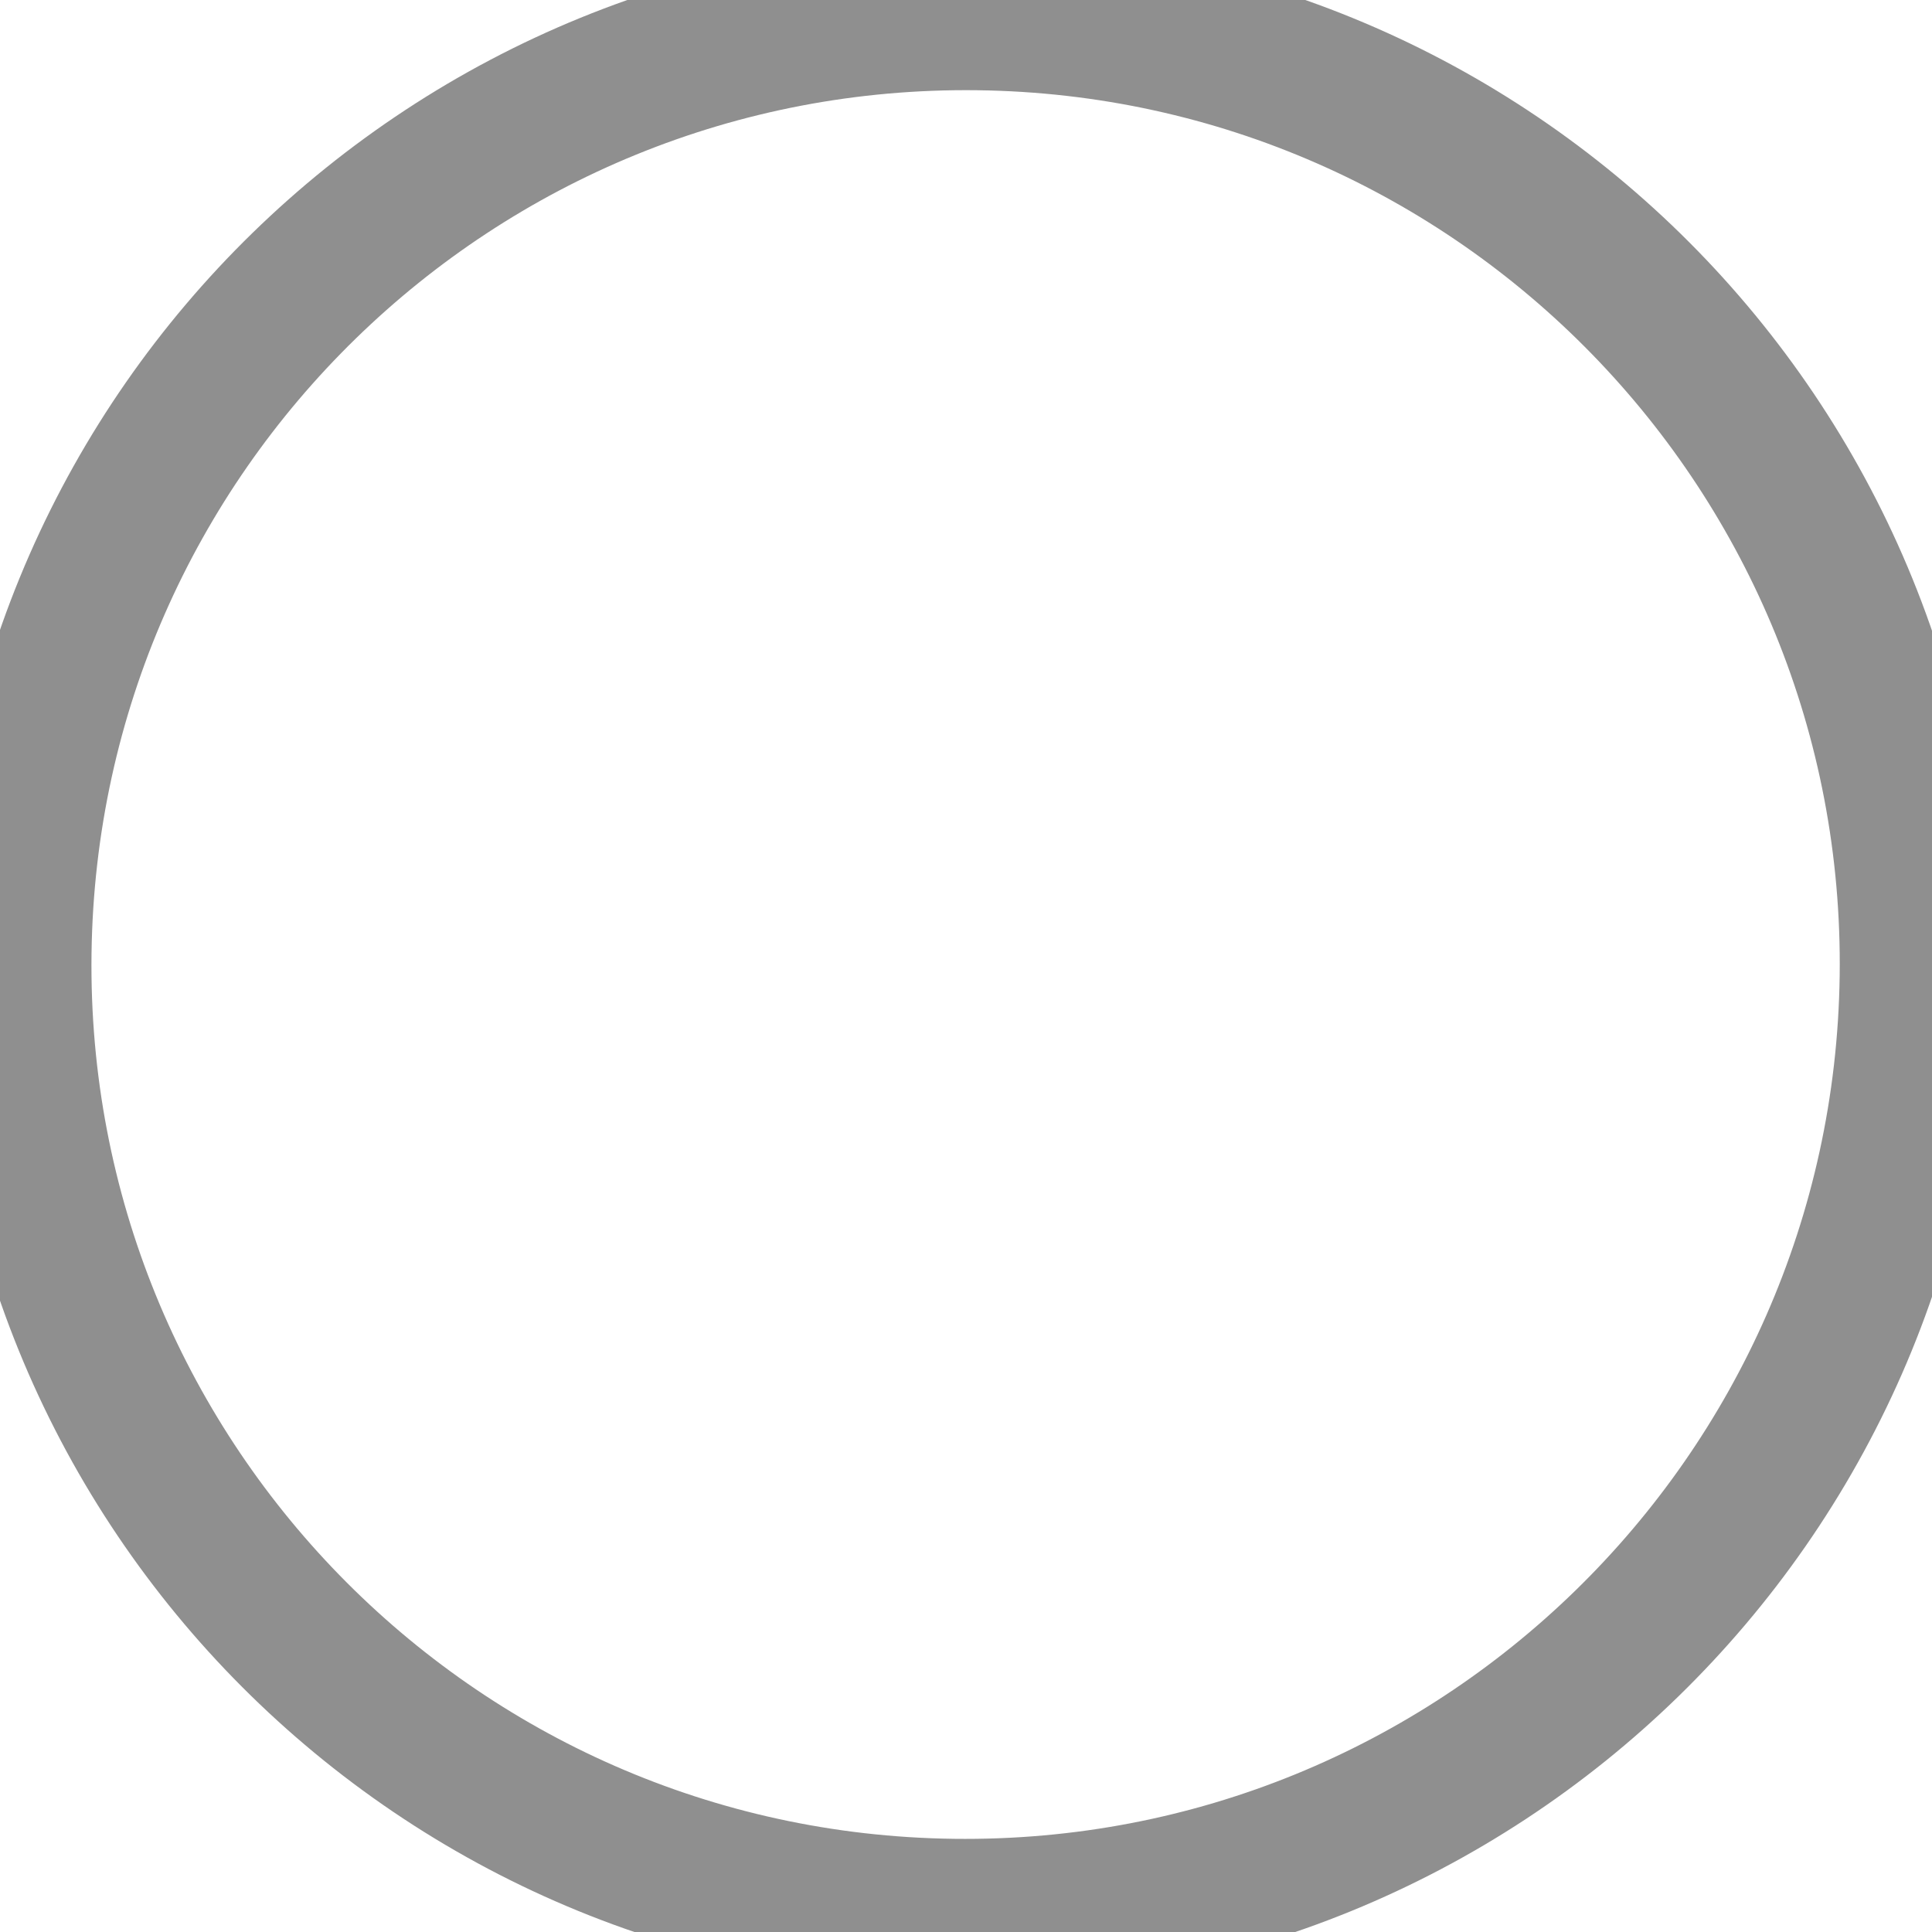
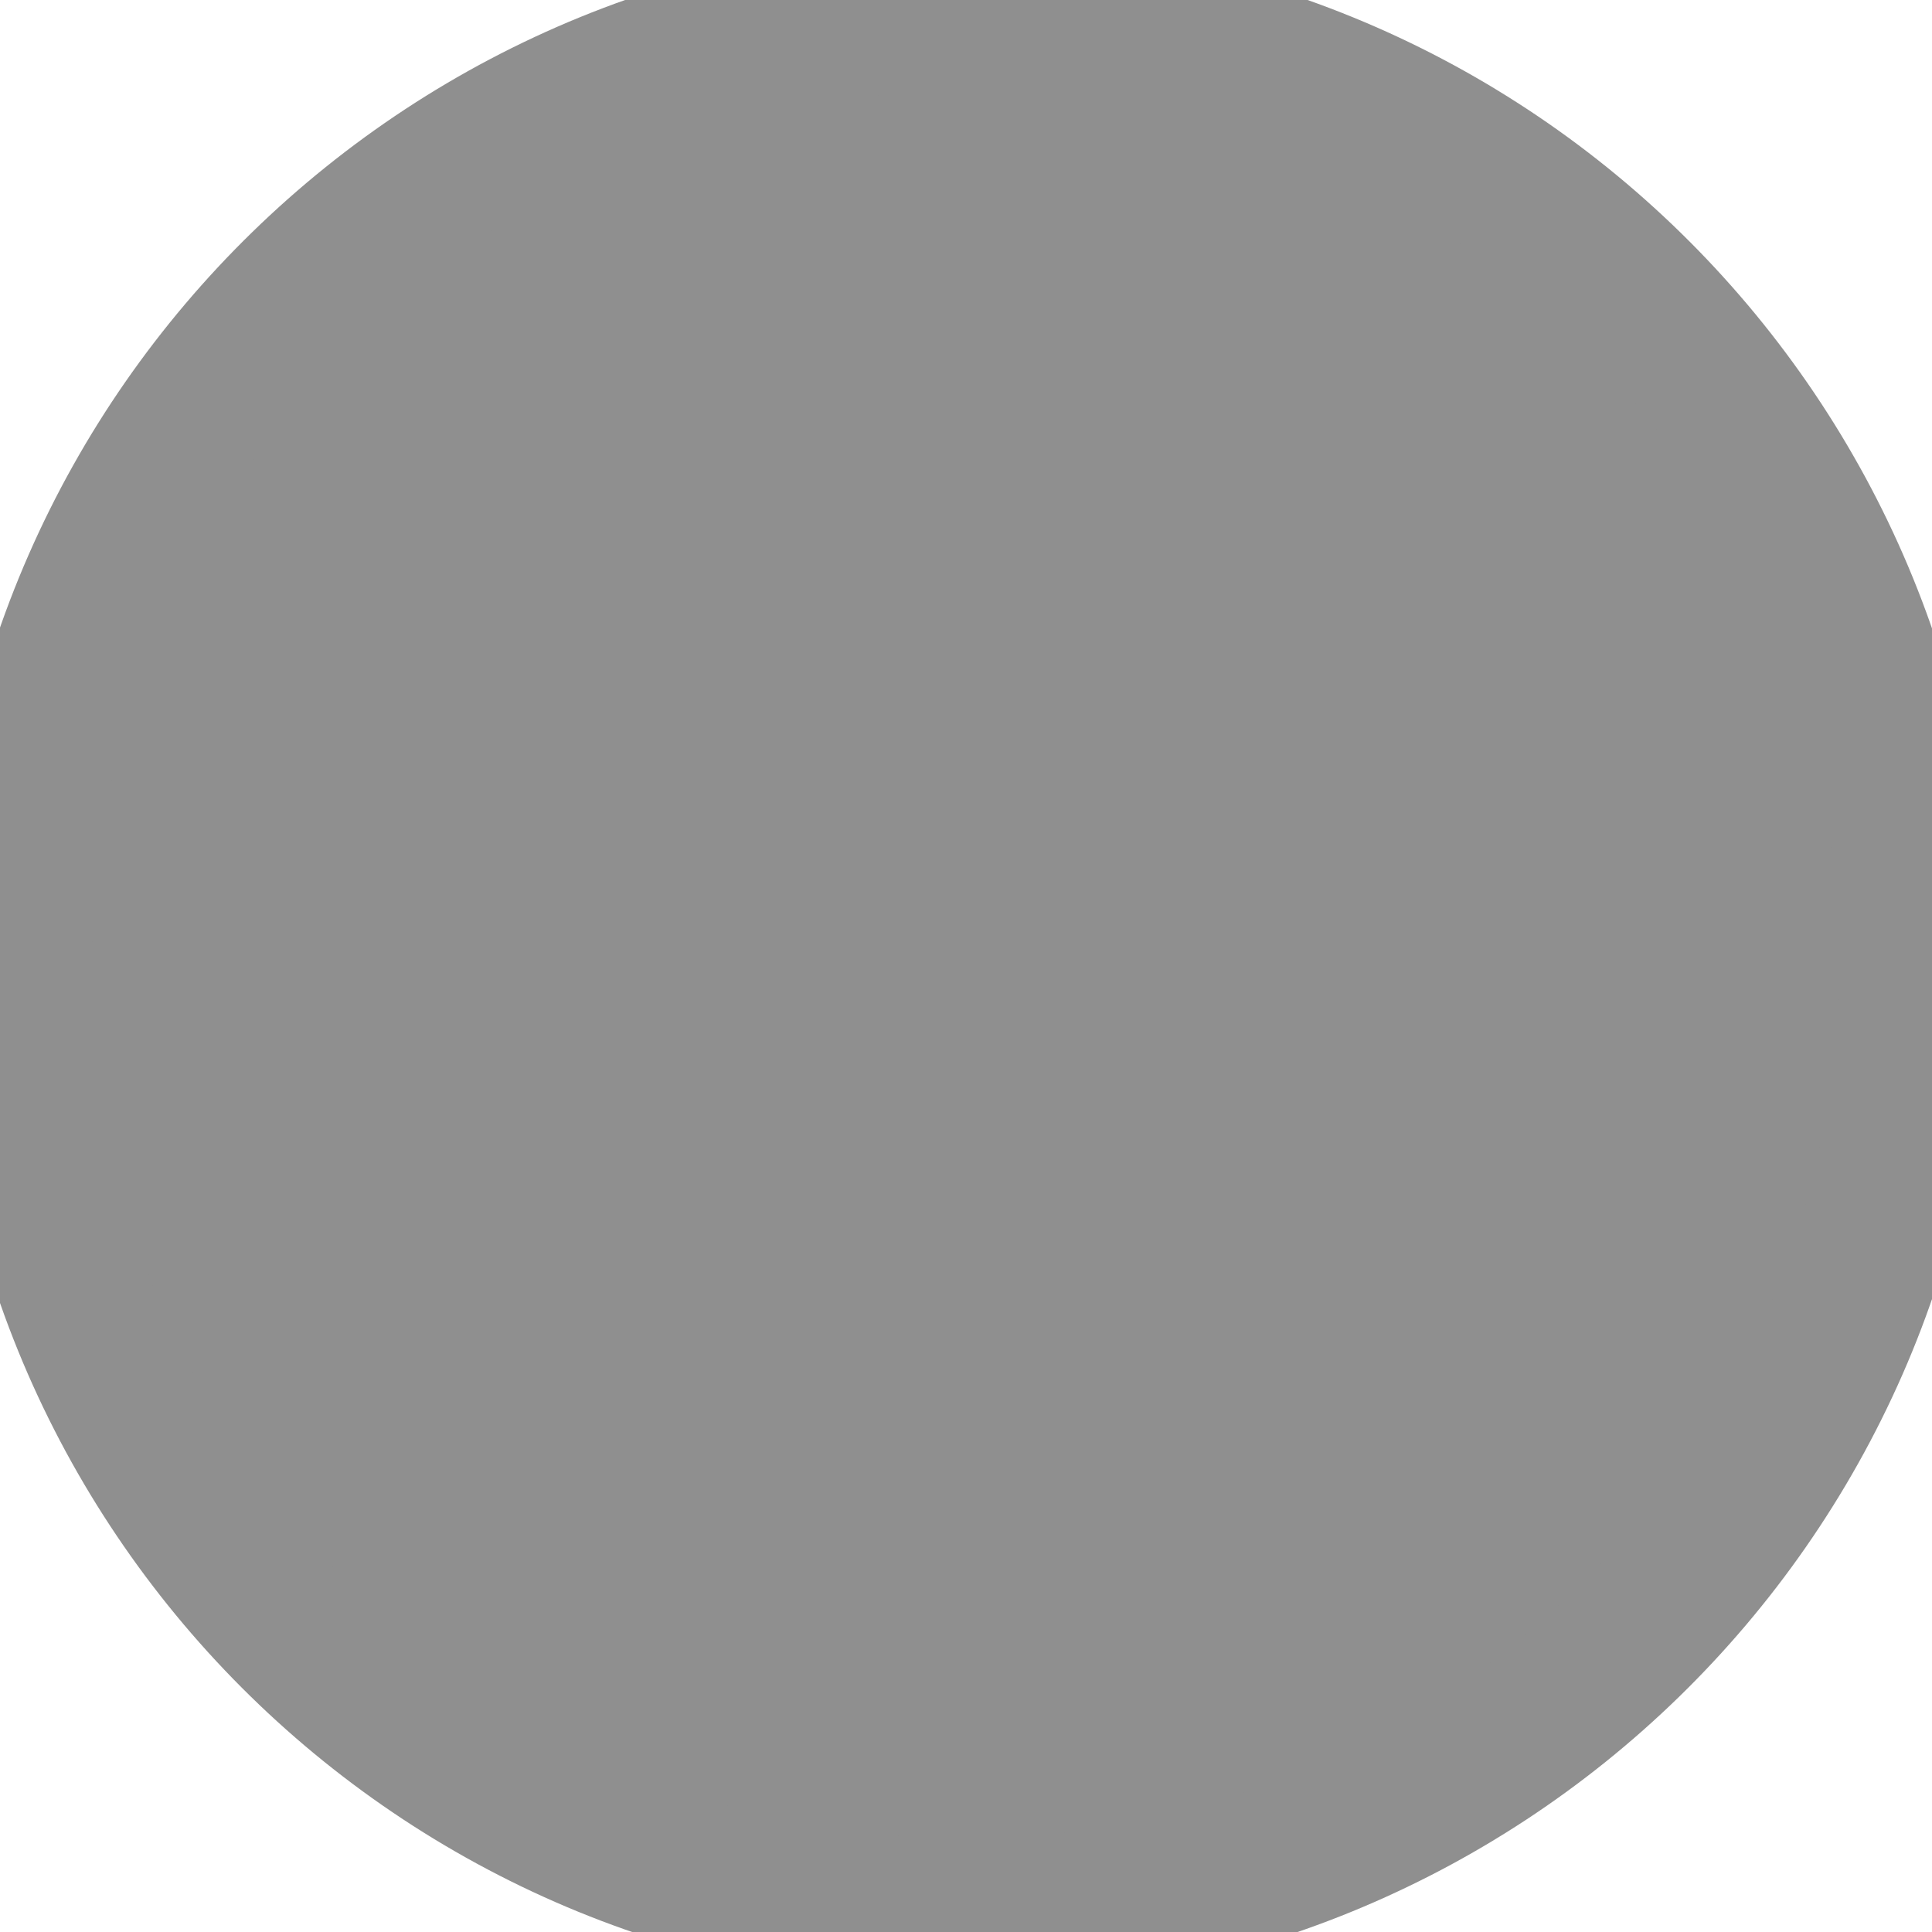
<svg xmlns="http://www.w3.org/2000/svg" width="68.8pt" height="68.8pt">
-   <defs>
-     <linearGradient id="gradient0" gradientTransform="" gradientUnits="objectBoundingBox" x1="0.5" y1="0.5" x2="0.5" y2="0" spreadMethod="pad">
-       <stop stop-color="#000000" offset="0.997" stop-opacity="0" />
-       <stop stop-color="#ffffff" offset="1" stop-opacity="0" />
-     </linearGradient>
-   </defs>
+   <defs />
  <g id="Layer_2" />
  <g id="Layer_1">
-     <ellipse id="shape1" transform="matrix(0.99992 0.0125877 -0.0133496 0.99991 1.43918 0.210269)" rx="33.76pt" ry="33.768pt" cx="33.76pt" cy="33.768pt" fill="url(#gradient0)" fill-rule="evenodd" stroke="#8f8f8f" stroke-width="7.016" stroke-linecap="square" stroke-linejoin="miter" stroke-miterlimit="1.984" />
+     <ellipse id="shape1" transform="matrix(0.99992 0.0125877 -0.0133496 0.99991 1.43918 0.210269)" rx="33.76pt" ry="33.768pt" cx="33.76pt" cy="33.768pt" fill="#8f8f8f" fill-rule="evenodd" stroke="#8f8f8f" stroke-width="7.087" stroke-linecap="square" stroke-linejoin="miter" stroke-miterlimit="1.984" />
  </g>
</svg>
